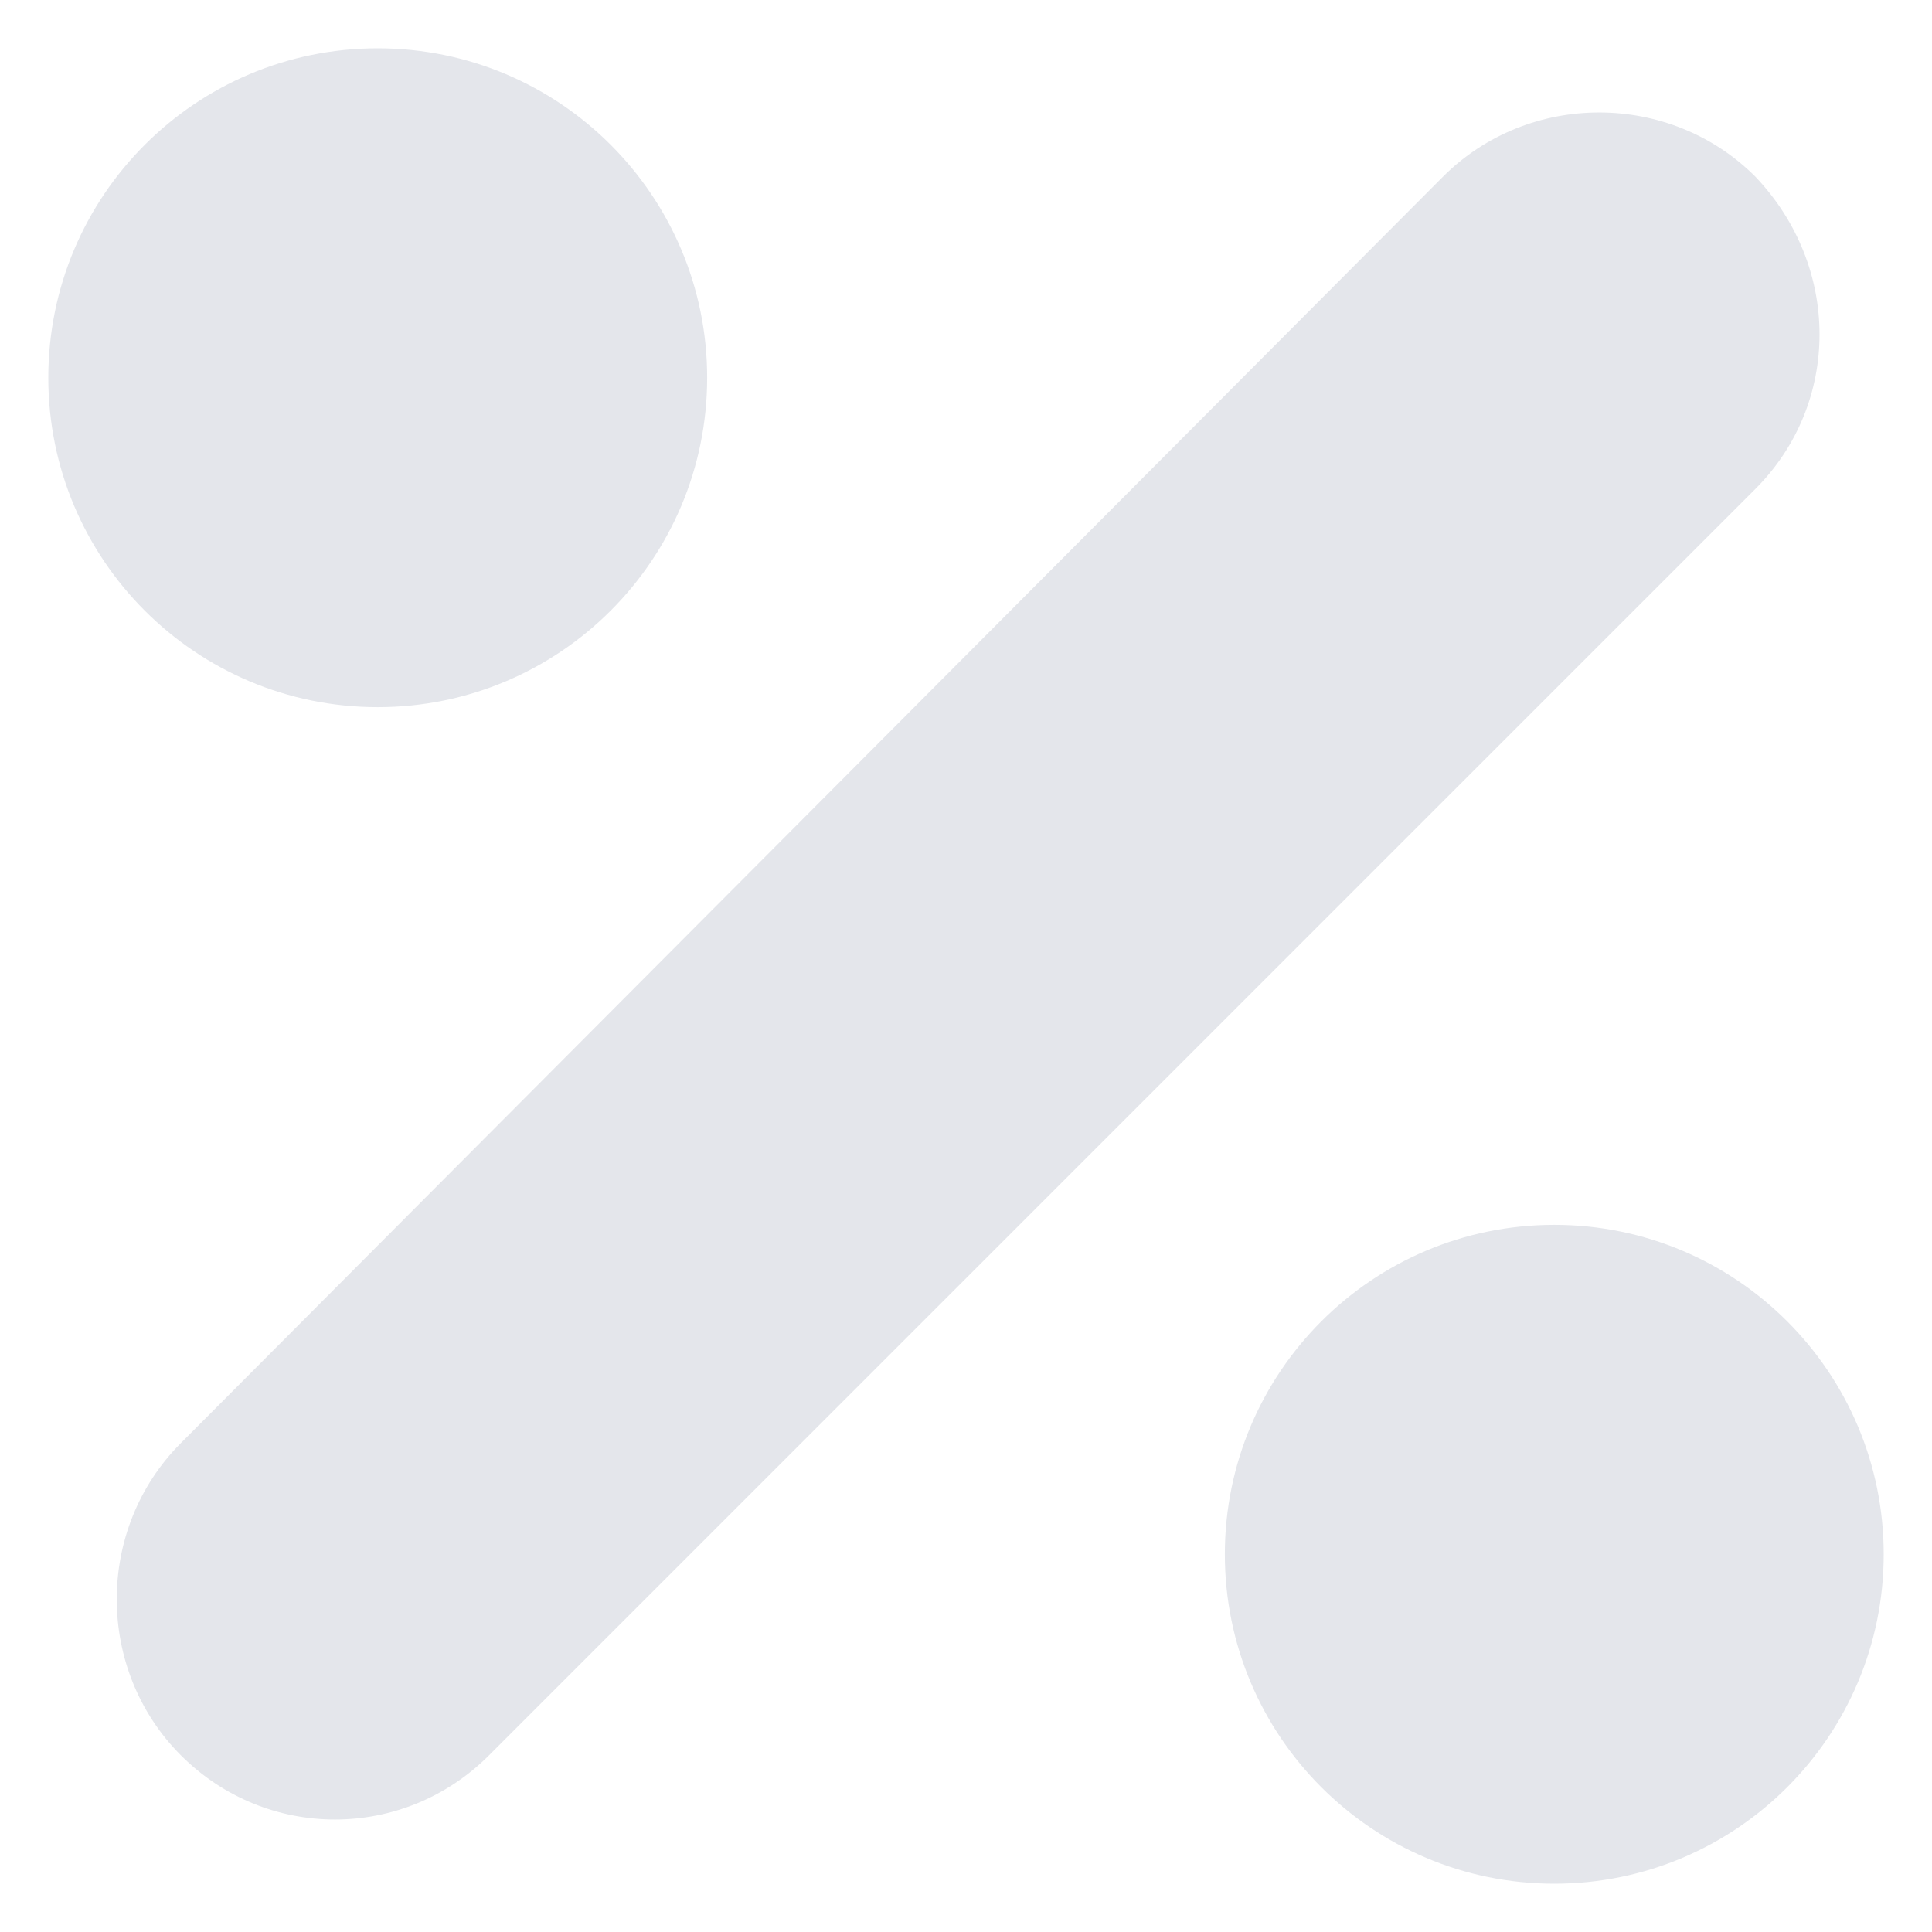
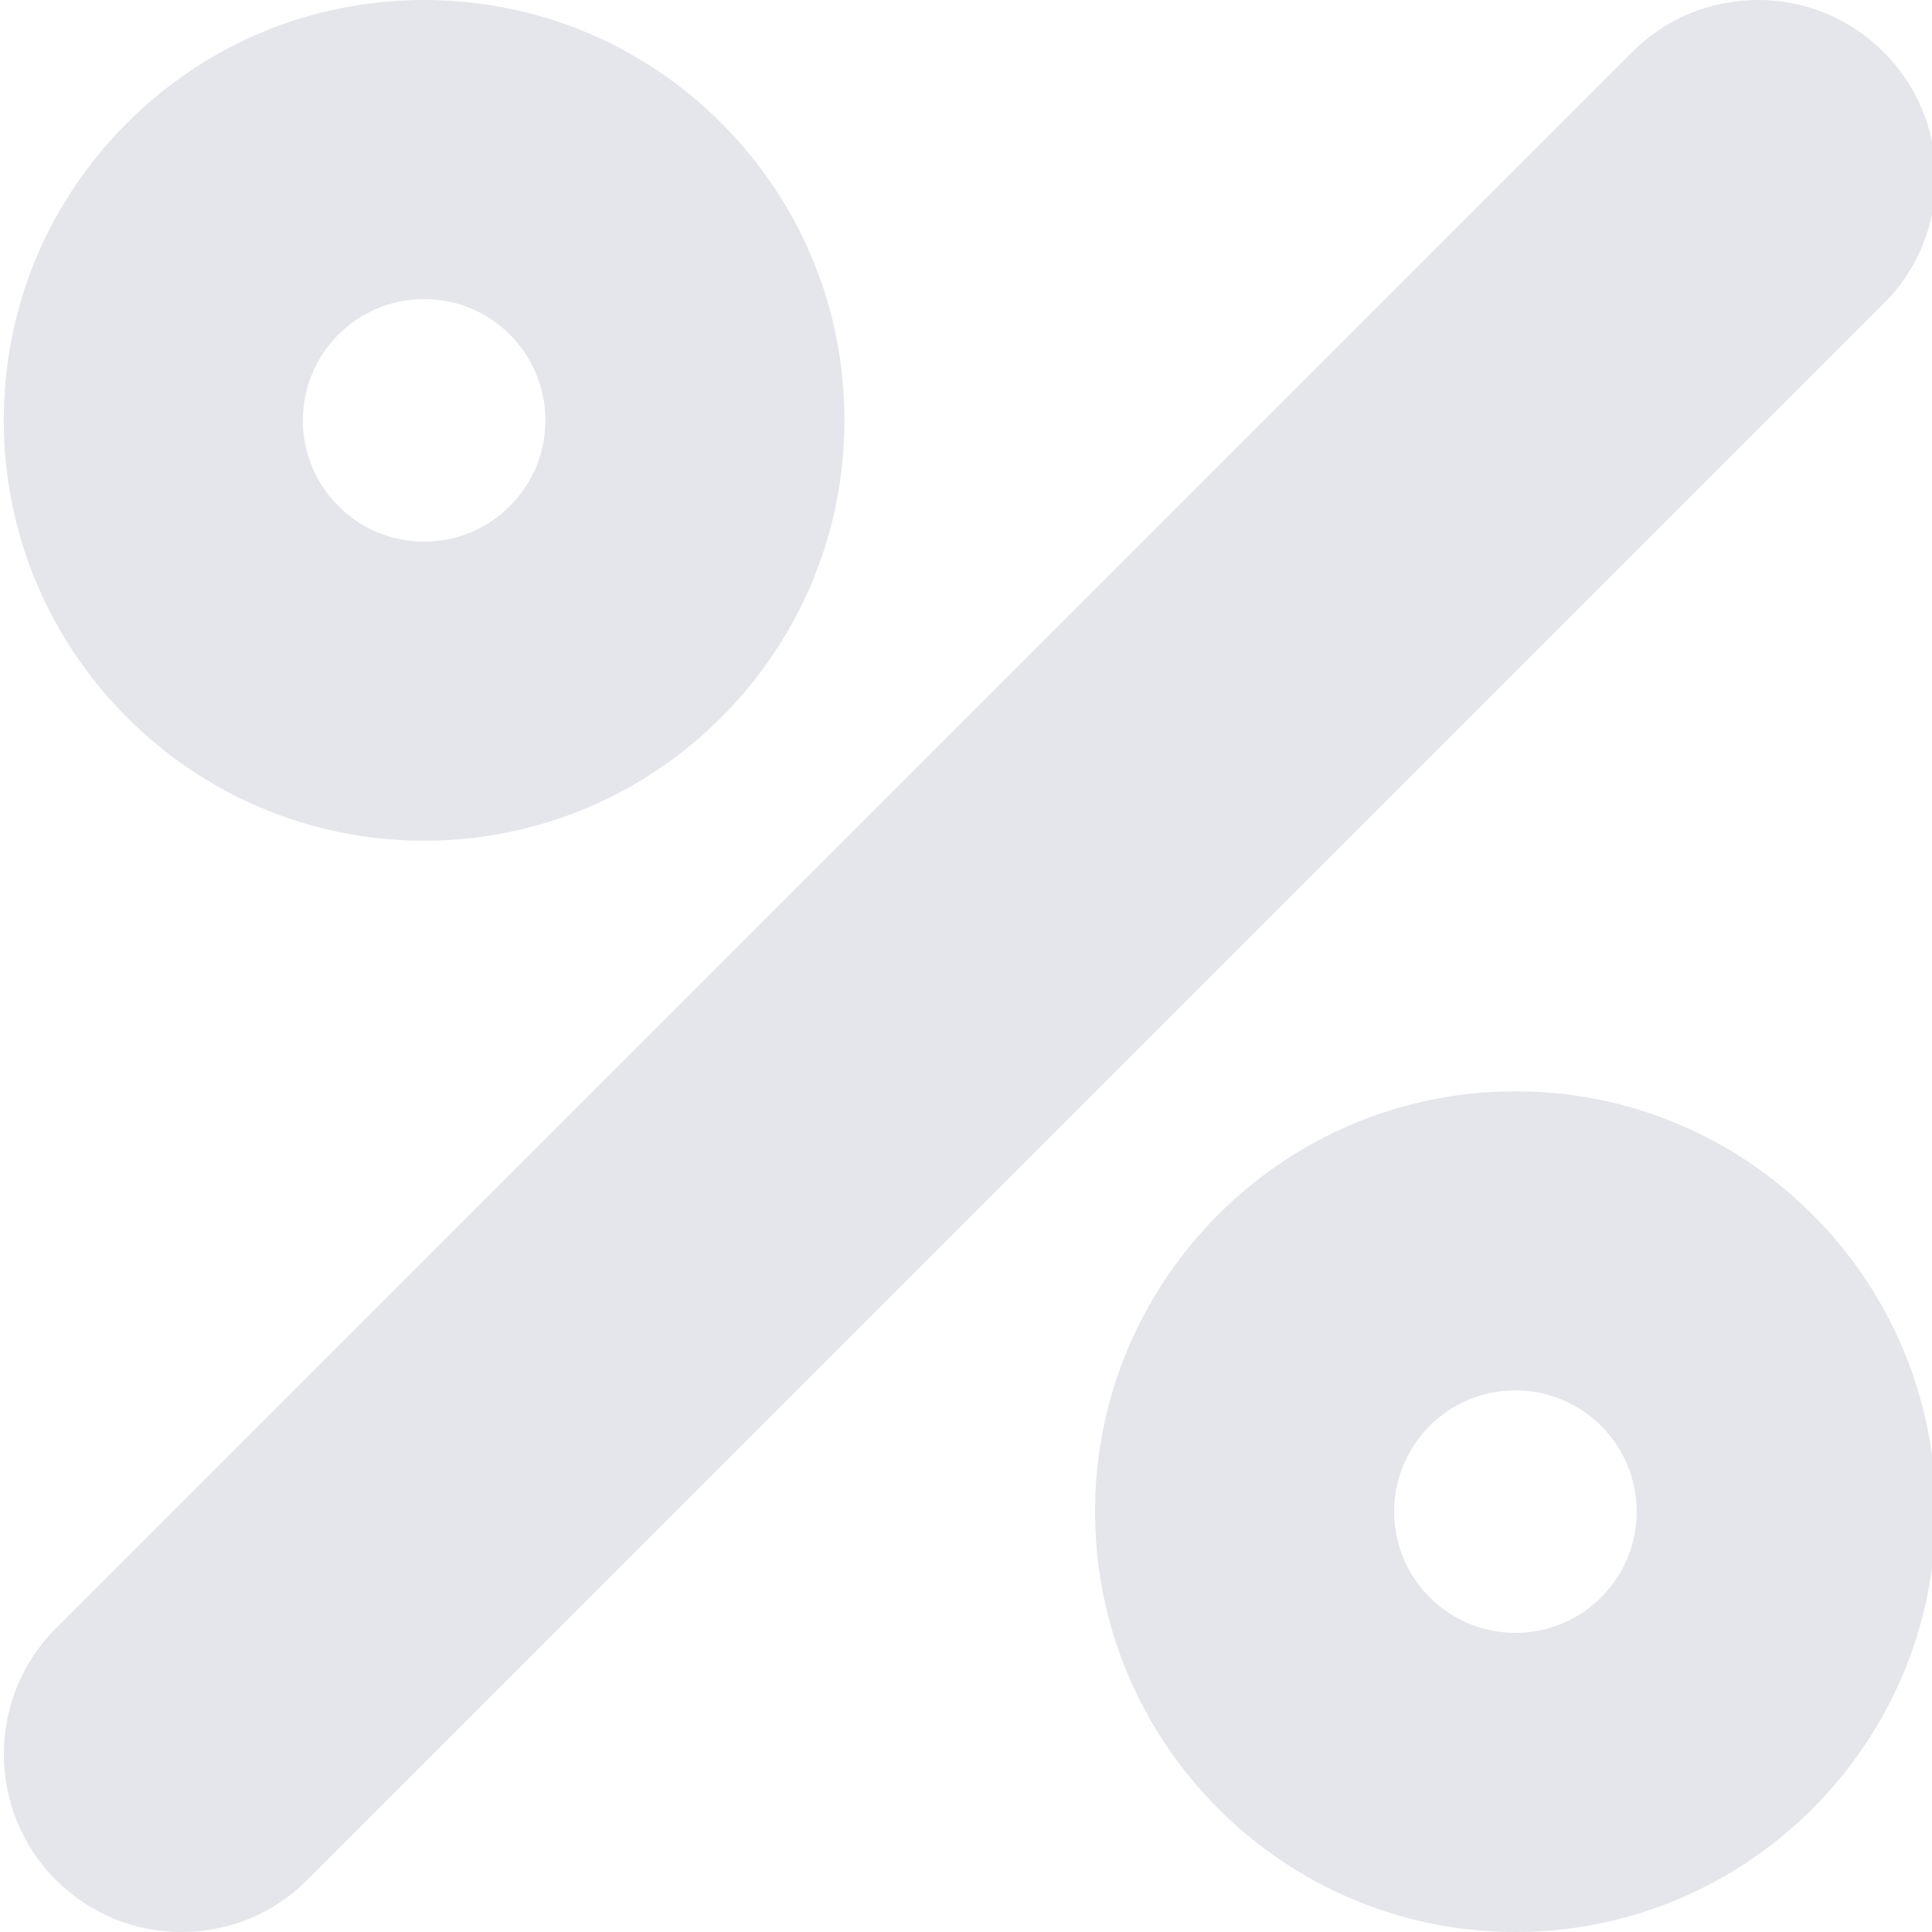
- <svg xmlns="http://www.w3.org/2000/svg" version="1.1" width="512" height="512" x="0" y="0" viewBox="0 0 100 100" style="enable-background:new 0 0 512 512" xml:space="preserve" class="">
+ <svg xmlns="http://www.w3.org/2000/svg" version="1.1" width="512" height="512" x="0" y="0" viewBox="0 0 511 511.999" style="enable-background:new 0 0 512 512" xml:space="preserve" class="">
  <g>
-     <circle cx="19.551" cy="19.551" r="17.051" fill="#e4e6eb" opacity="1" data-original="#000000" class="" />
-     <circle cx="80.449" cy="80.449" r="17.051" fill="#e4e6eb" opacity="1" data-original="#000000" class="" />
-     <path d="M90.857 9.143c-4.43-4.429-11.737-4.429-16.166 0L9.365 74.691c-4.43 4.429-4.43 11.737 0 16.166 2.214 2.214 5.093 3.321 7.972 3.321s5.757-1.107 7.972-3.321l65.548-65.548c4.429-4.429 4.429-11.515 0-16.166" fill="#e4e6eb" opacity="1" data-original="#000000" class="" />
+     <path d="M401.098 289.2c-61.426 0-111.399 49.972-111.399 111.398S339.672 511.996 401.098 512c61.425-.004 111.398-49.977 111.398-111.402s-49.973-111.399-111.398-111.399m0 143.53c-17.75 0-32.137-14.386-32.137-32.132s14.39-32.133 32.137-32.133c17.75 0 32.136 14.387 32.136 32.133-.004 17.746-14.394 32.132-32.136 32.132M111.898 222.8c61.426-.003 111.399-49.976 111.399-111.402 0-29.753-11.586-57.73-32.629-78.77C169.628 11.587 141.652 0 111.898 0h-.003c-29.754 0-57.73 11.586-78.77 32.629C12.085 53.668.5 81.645.5 111.399c0 61.425 49.973 111.398 111.398 111.402m0-143.534c17.747 0 32.133 14.386 32.133 32.132 0 17.747-14.386 32.137-32.133 32.137-17.746 0-32.132-14.39-32.132-32.137 0-17.746 14.386-32.132 32.132-32.132M512.496 47.133c0-12.59-4.902-24.426-13.805-33.328S477.953 0 465.363 0c-12.586 0-24.422 4.898-33.332 13.805l-417.73 417.73c-18.375 18.375-18.375 48.277 0 66.656C23.203 507.094 35.039 512 47.633 512c12.59 0 24.426-4.902 33.328-13.809l417.73-417.73c8.903-8.902 13.805-20.738 13.805-33.328m0 0" fill="#e4e6eb" opacity="1" data-original="#000000" class="" />
  </g>
</svg>
